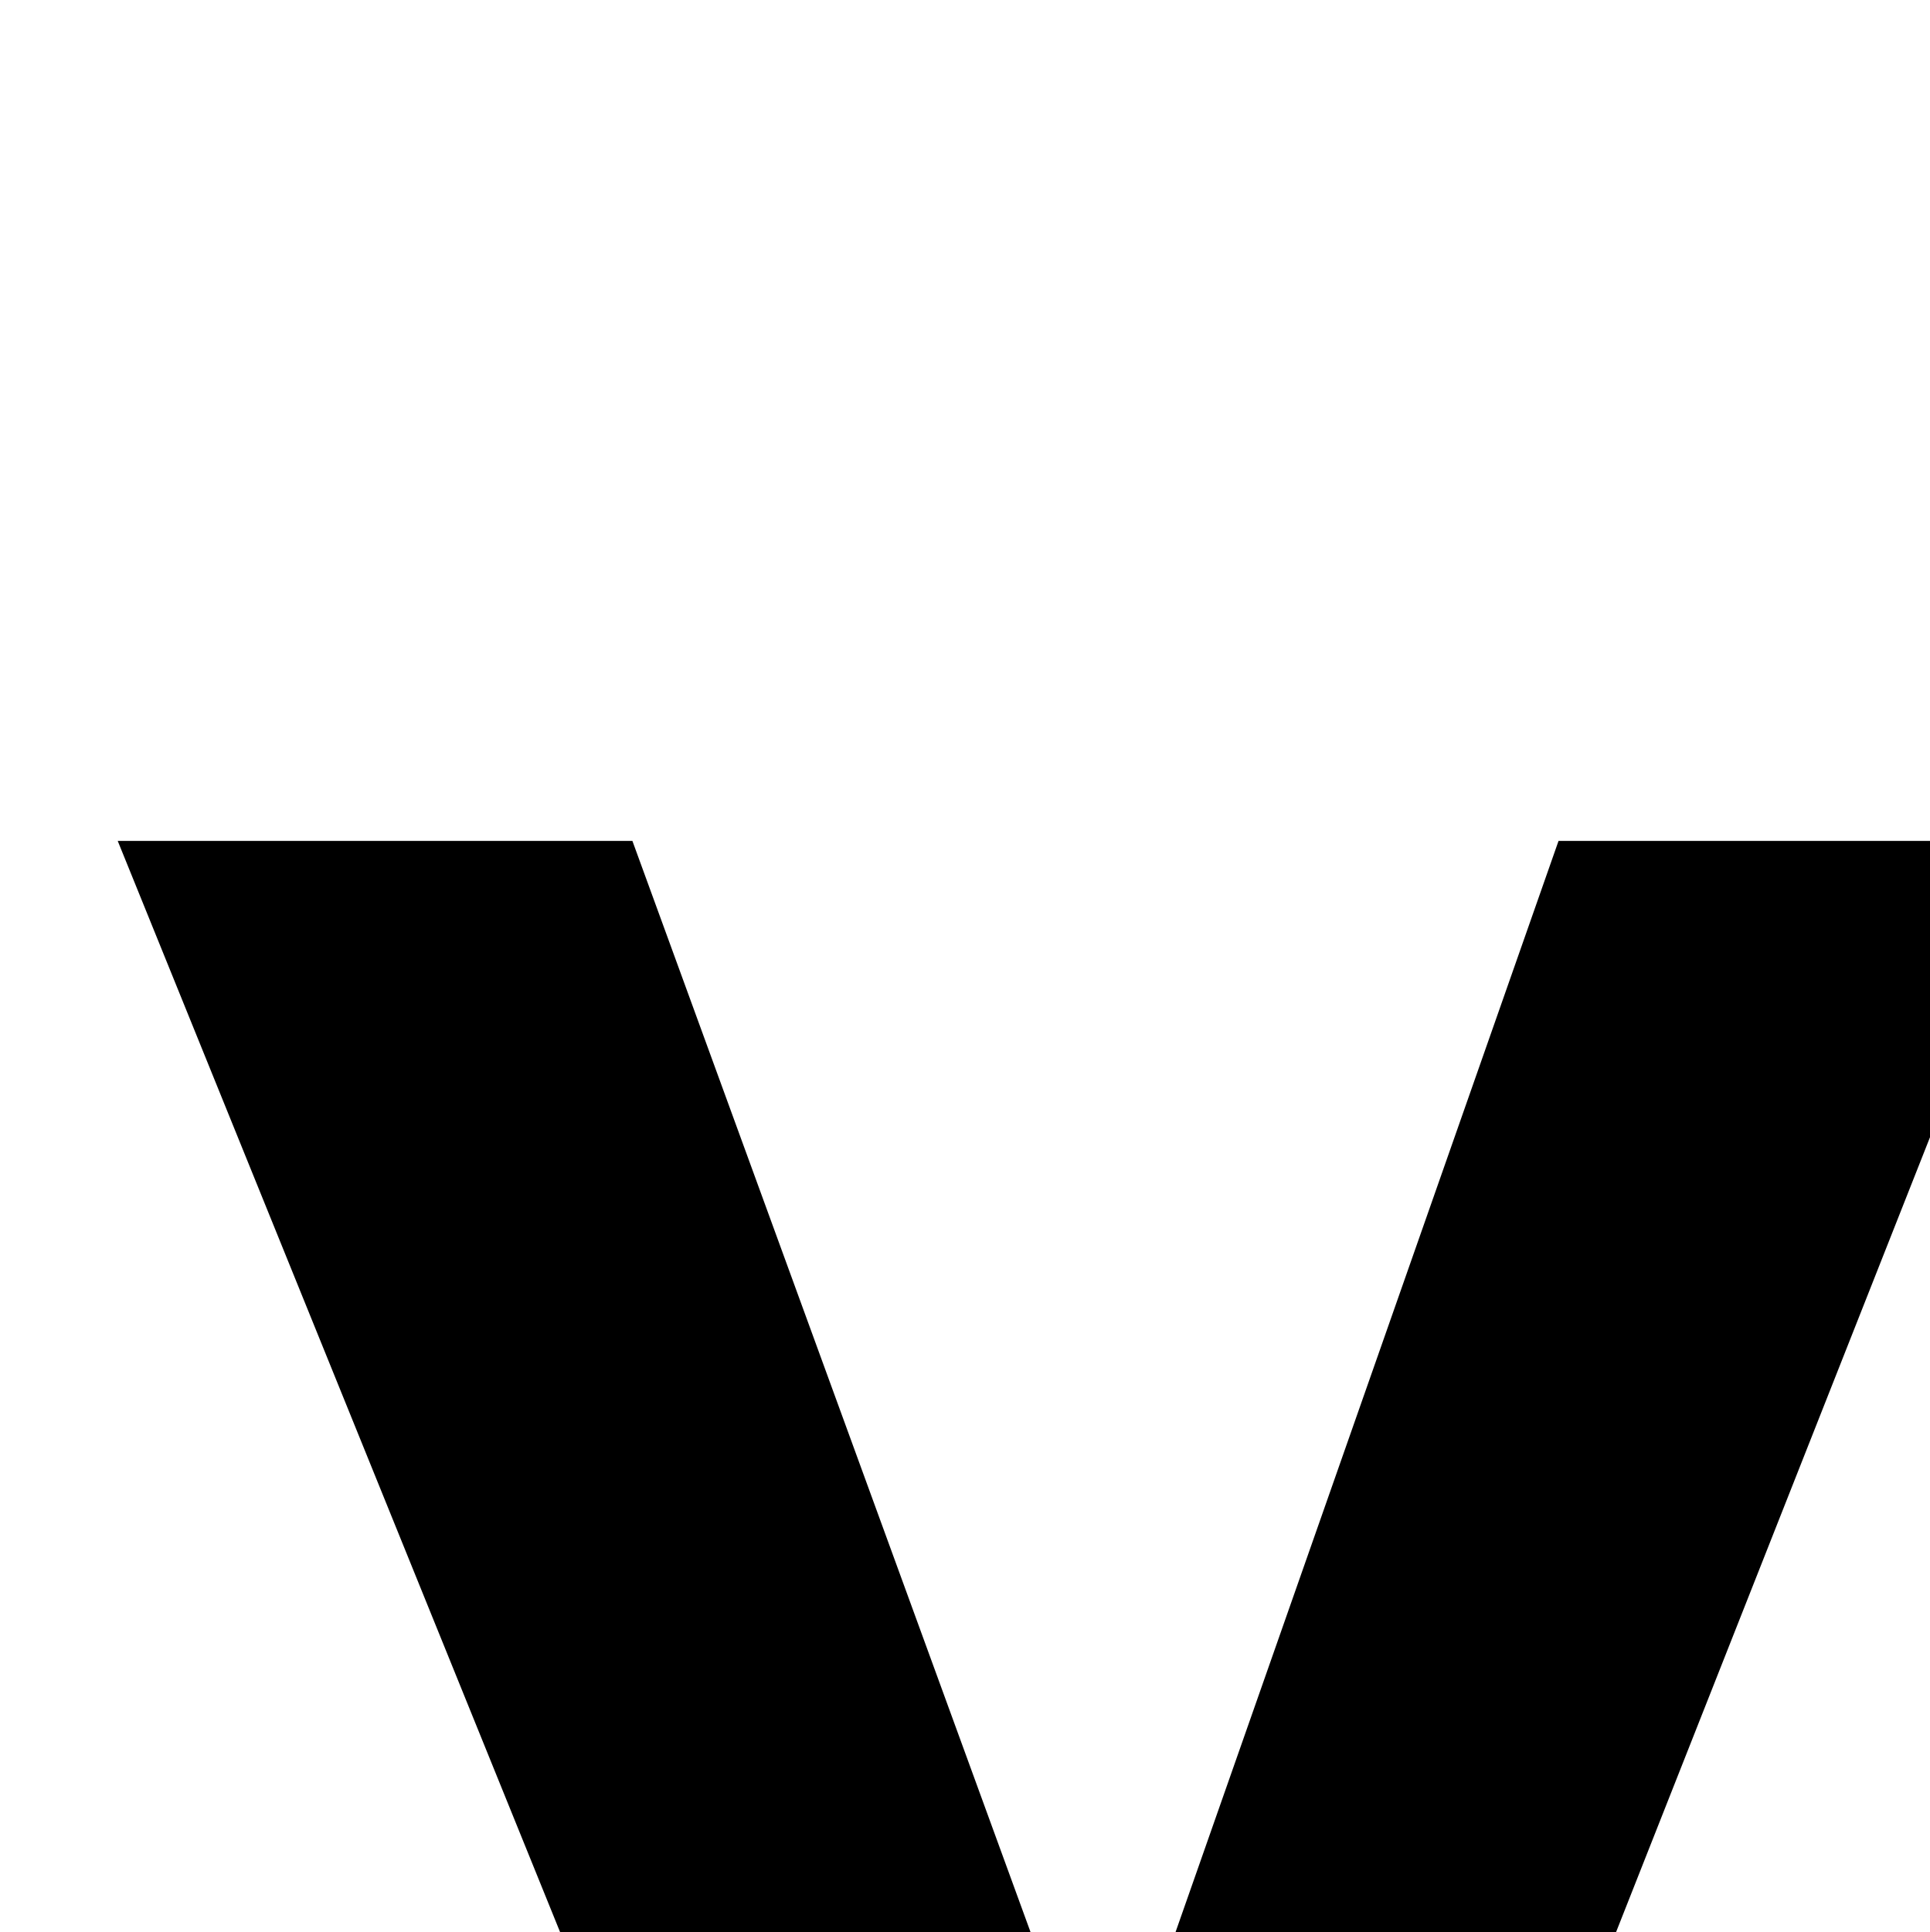
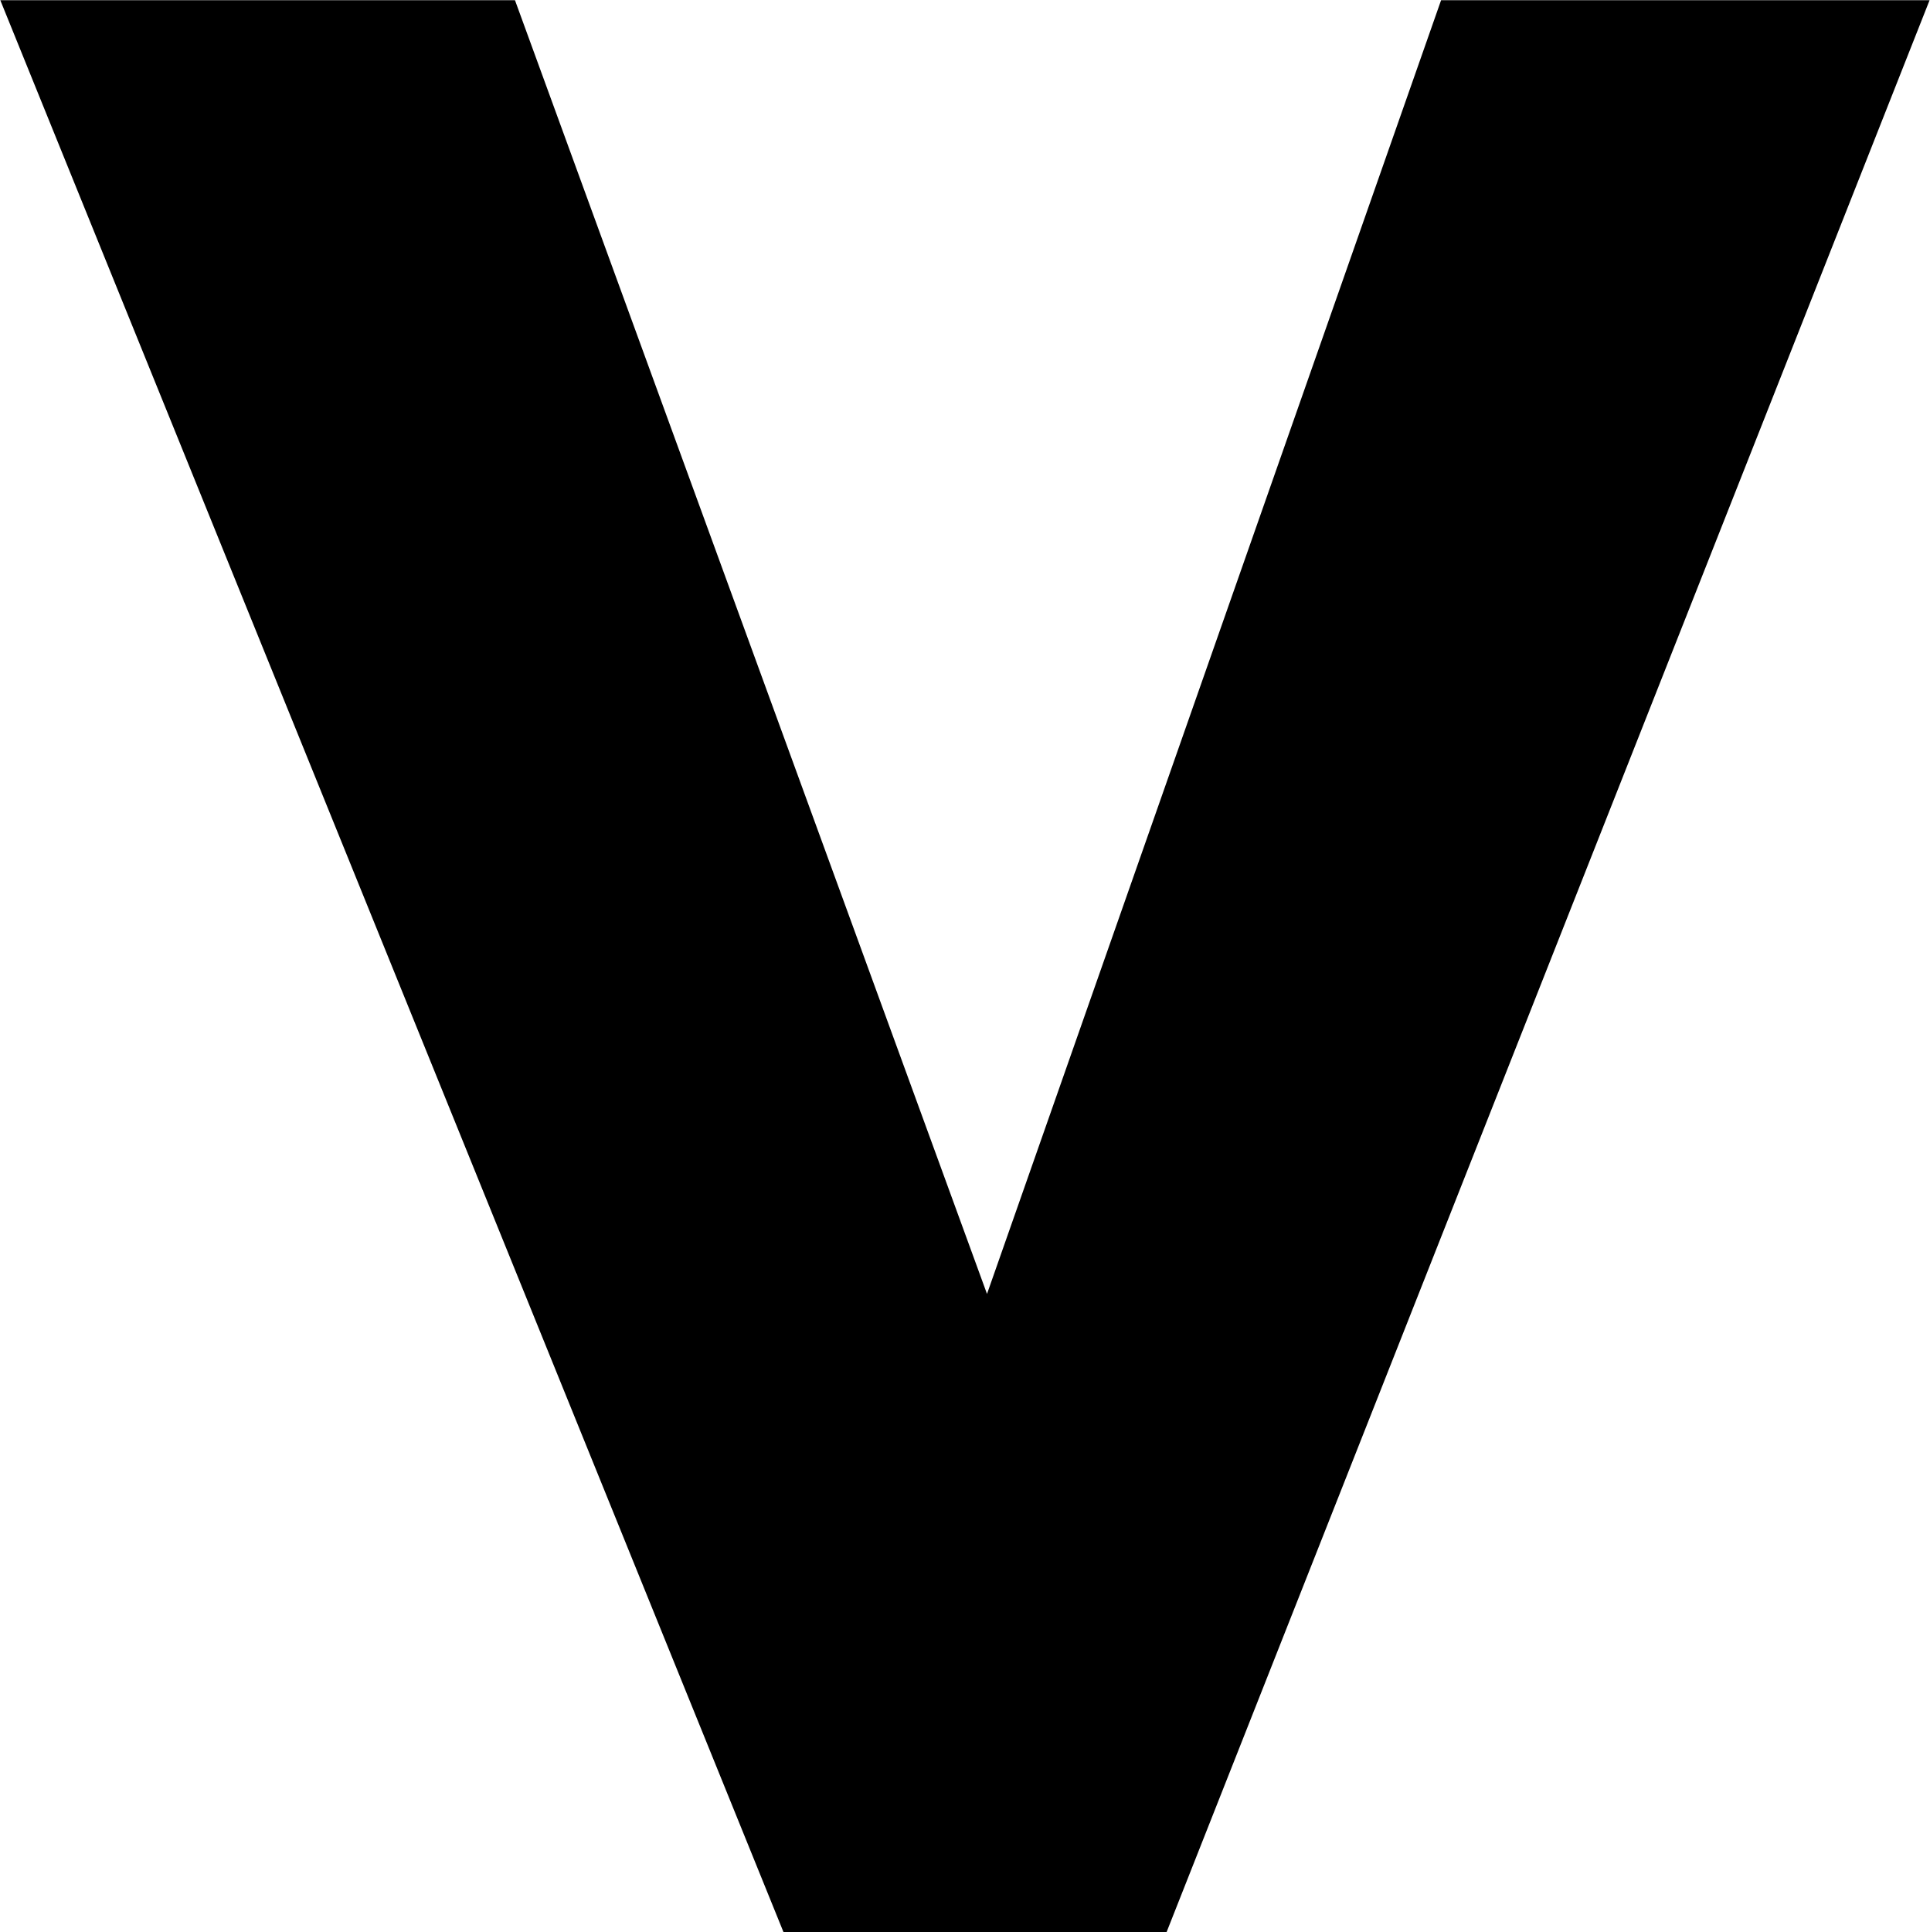
<svg xmlns="http://www.w3.org/2000/svg" width="2.579mm" height="2.582mm" viewBox="0 0 2.579 2.582" version="1.1" id="svg1">
  <defs id="defs1" />
-   <g id="layer1" transform="translate(-74.90963,-98.72616)">
+   <g id="layer1" transform="translate(-75.06661,-99.84975)">
    <path d="m 75.067,99.85 h 0.688 l 0.631,1.729 0.607,-1.729 h 0.653 l -1.02,2.582 h -0.512 z" id="text2" style="font-weight:900;font-size:3.528px;line-height:0.9;font-family:'HarmonyOS Sans';-inkscape-font-specification:'HarmonyOS Sans Heavy';text-align:center;letter-spacing:0.265px;text-anchor:middle;stroke-width:1.72" aria-label="V" />
  </g>
</svg>
